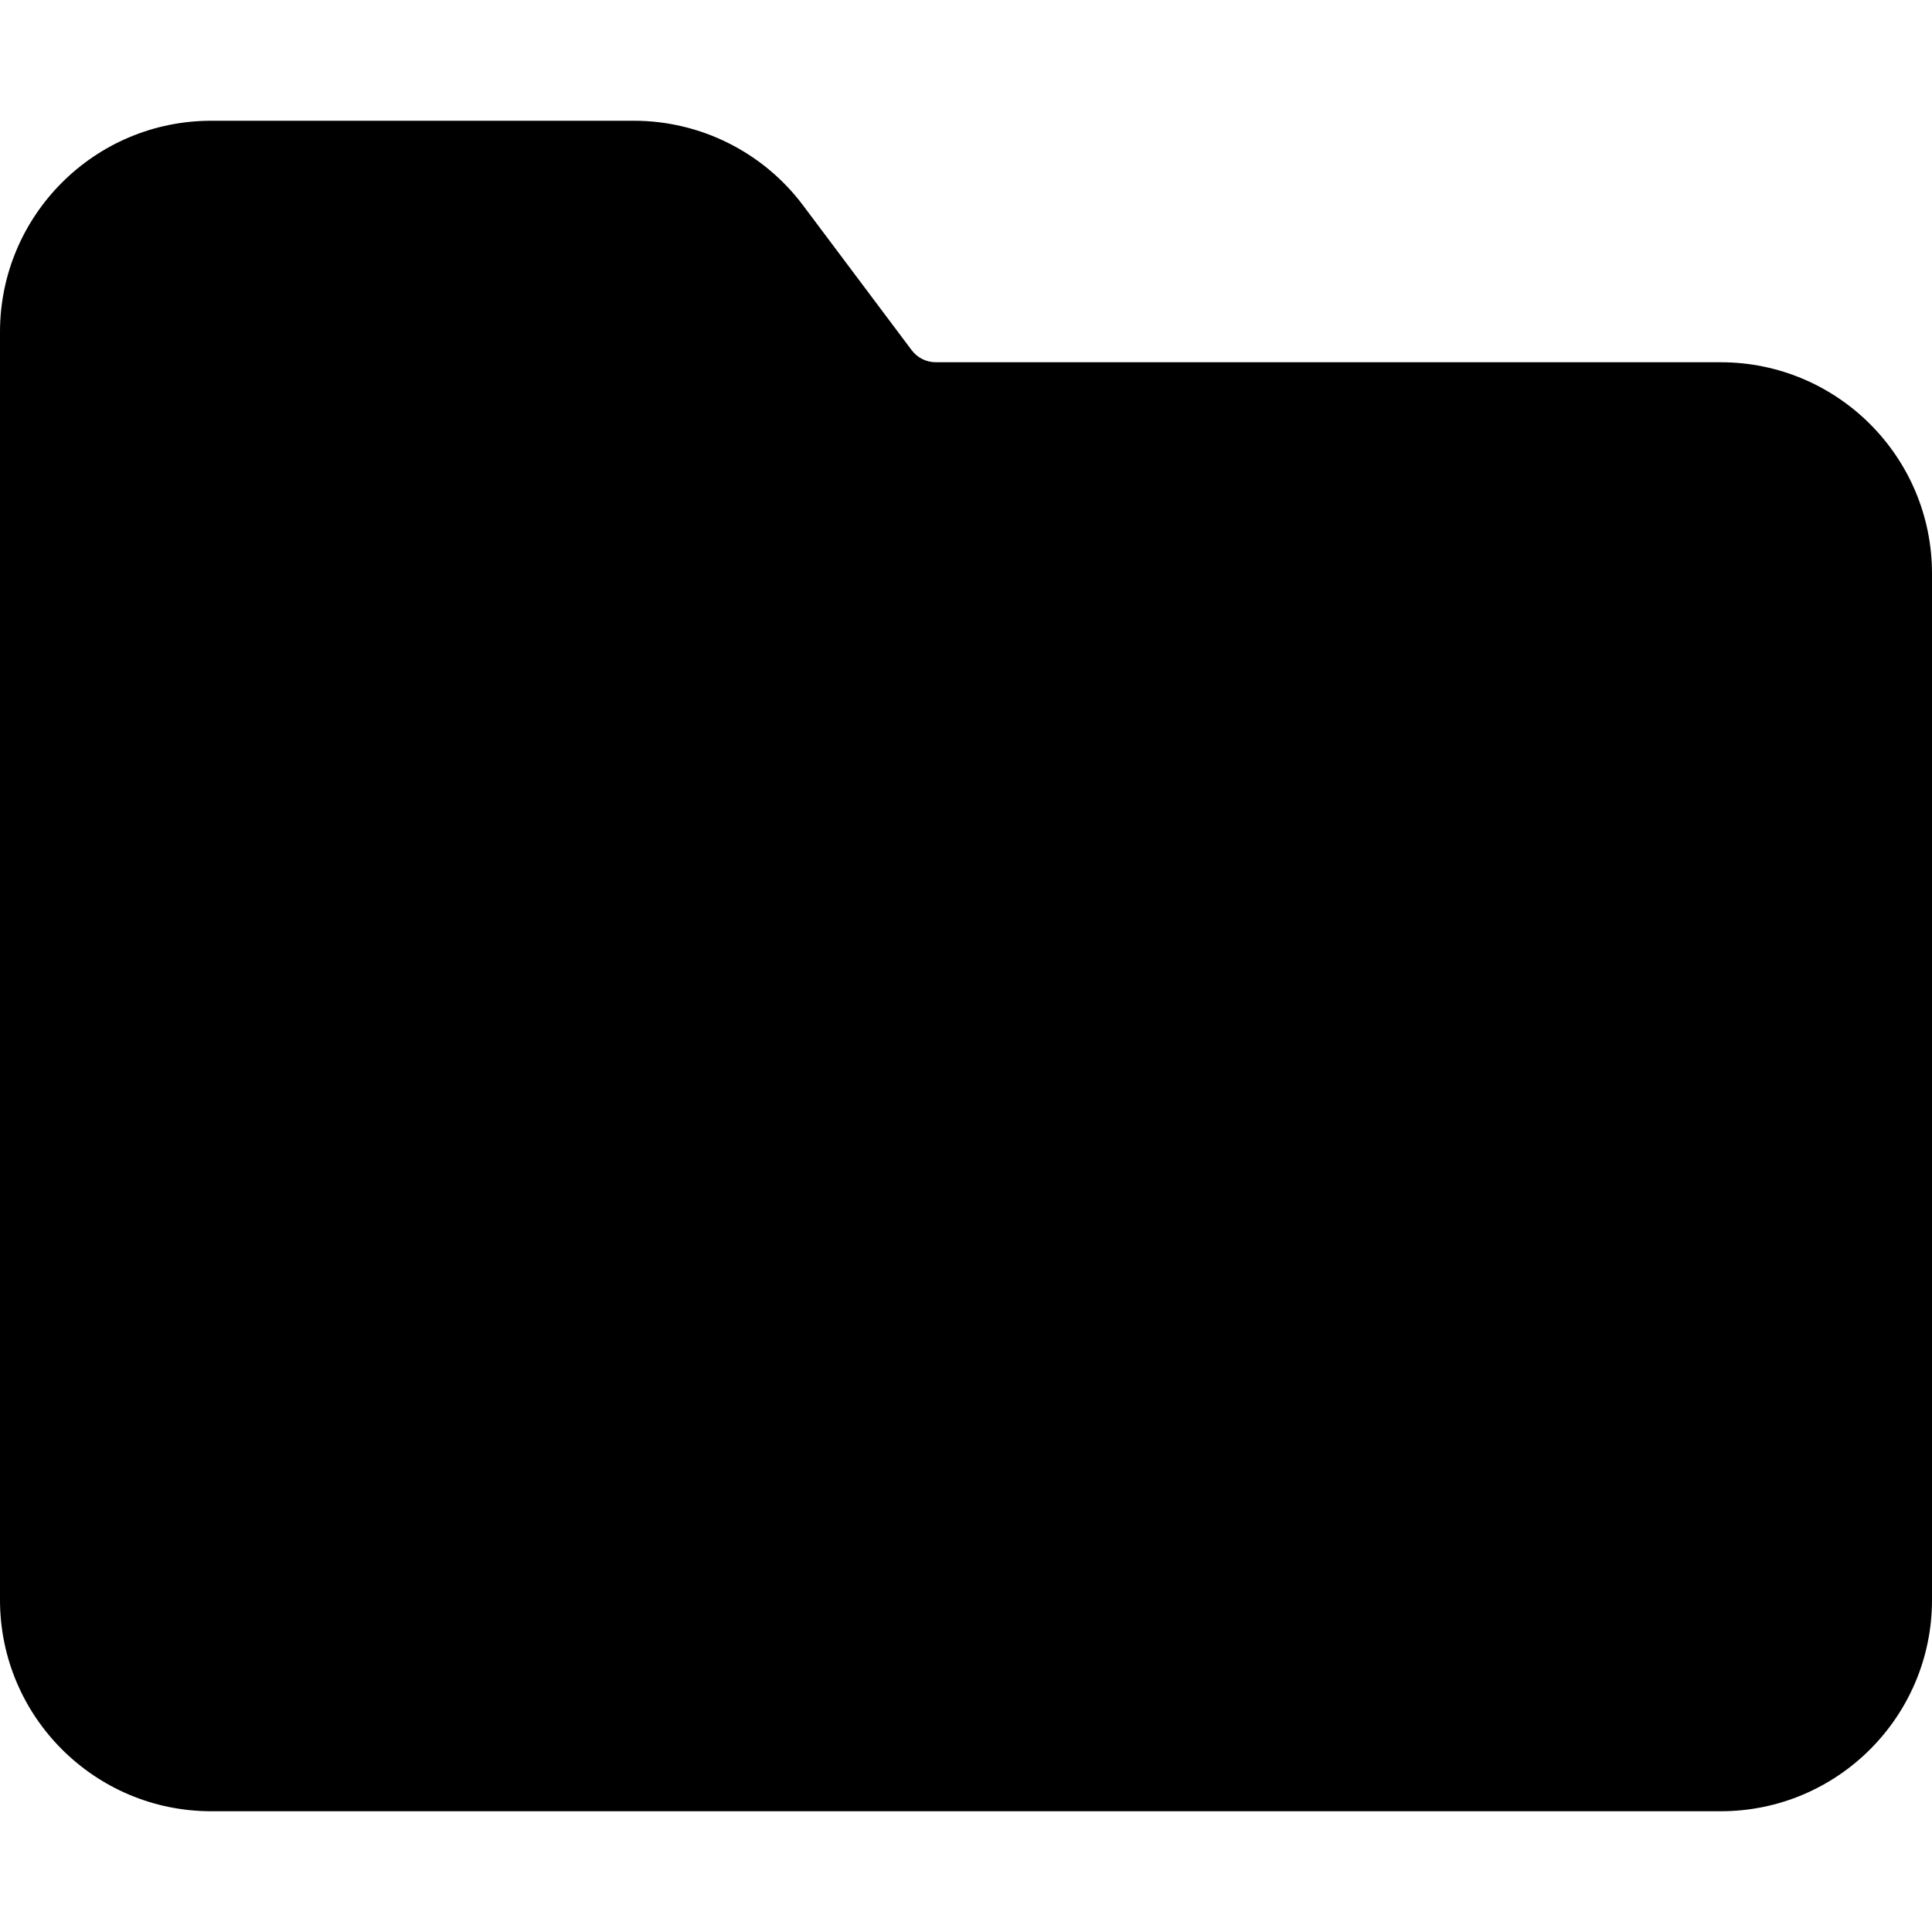
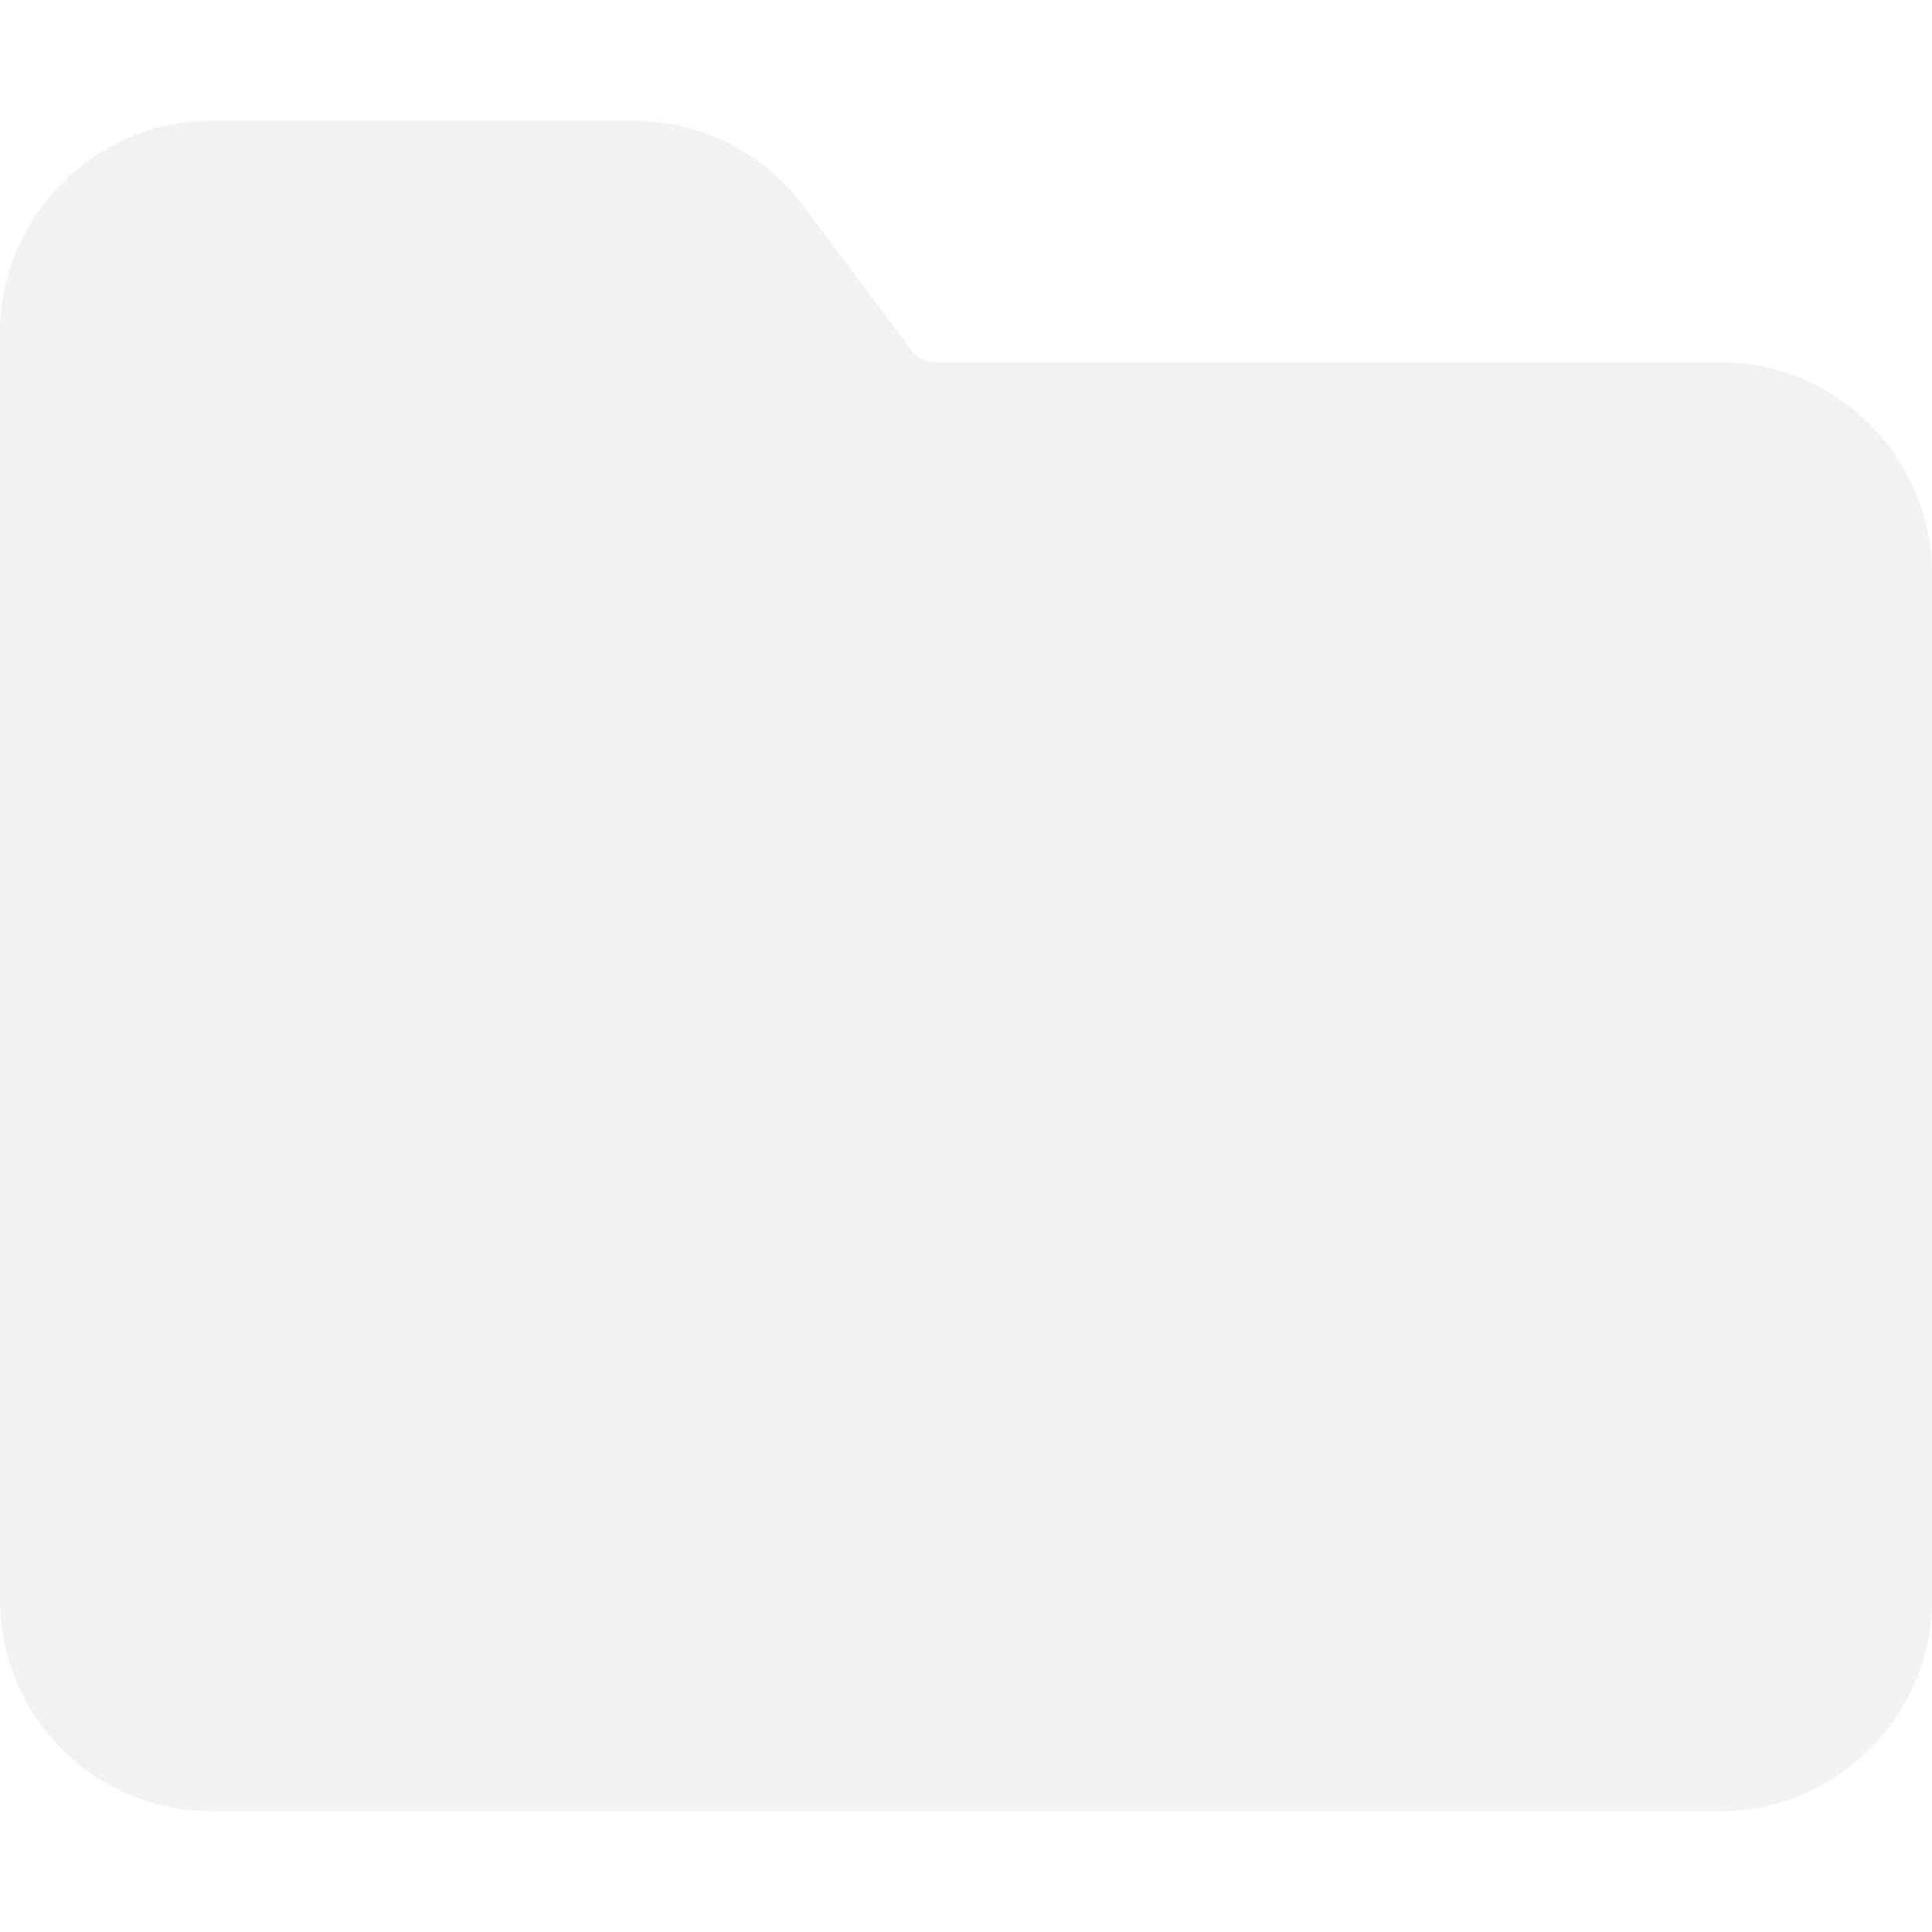
- <svg xmlns="http://www.w3.org/2000/svg" viewBox="0 0 16 16" width="16" height="16">
-   <path fill-rule="evenodd" d="M1.75 1A1.75 1.75 0 000 2.75v10.5C0 14.216.784 15 1.75 15h12.5A1.75 1.75 0 0016 13.25v-8.5A1.75 1.75 0 0014.25 3h-6.5a.25.25 0 01-.2-.1l-.9-1.2c-.33-.44-.85-.7-1.4-.7h-3.5z" />
+ <svg xmlns="http://www.w3.org/2000/svg" width="100%" height="100%" viewBox="0 0 16 16" version="1.1" xml:space="preserve" style="fill-rule:evenodd;clip-rule:evenodd;stroke-linejoin:round;stroke-miterlimit:2;">
+   <path d="M1.75,1C0.79,1 -0,1.79 0,2.75L0,13.25C0,14.216 0.784,15 1.75,15L14.25,15C15.21,15 16,14.21 16,13.25L16,4.75C16,3.79 15.21,3 14.25,3L7.75,3C7.671,3 7.597,2.963 7.55,2.9L6.65,1.7C6.32,1.26 5.8,1 5.25,1L1.75,1Z" style="fill:rgb(242,242,242);" />
</svg>
